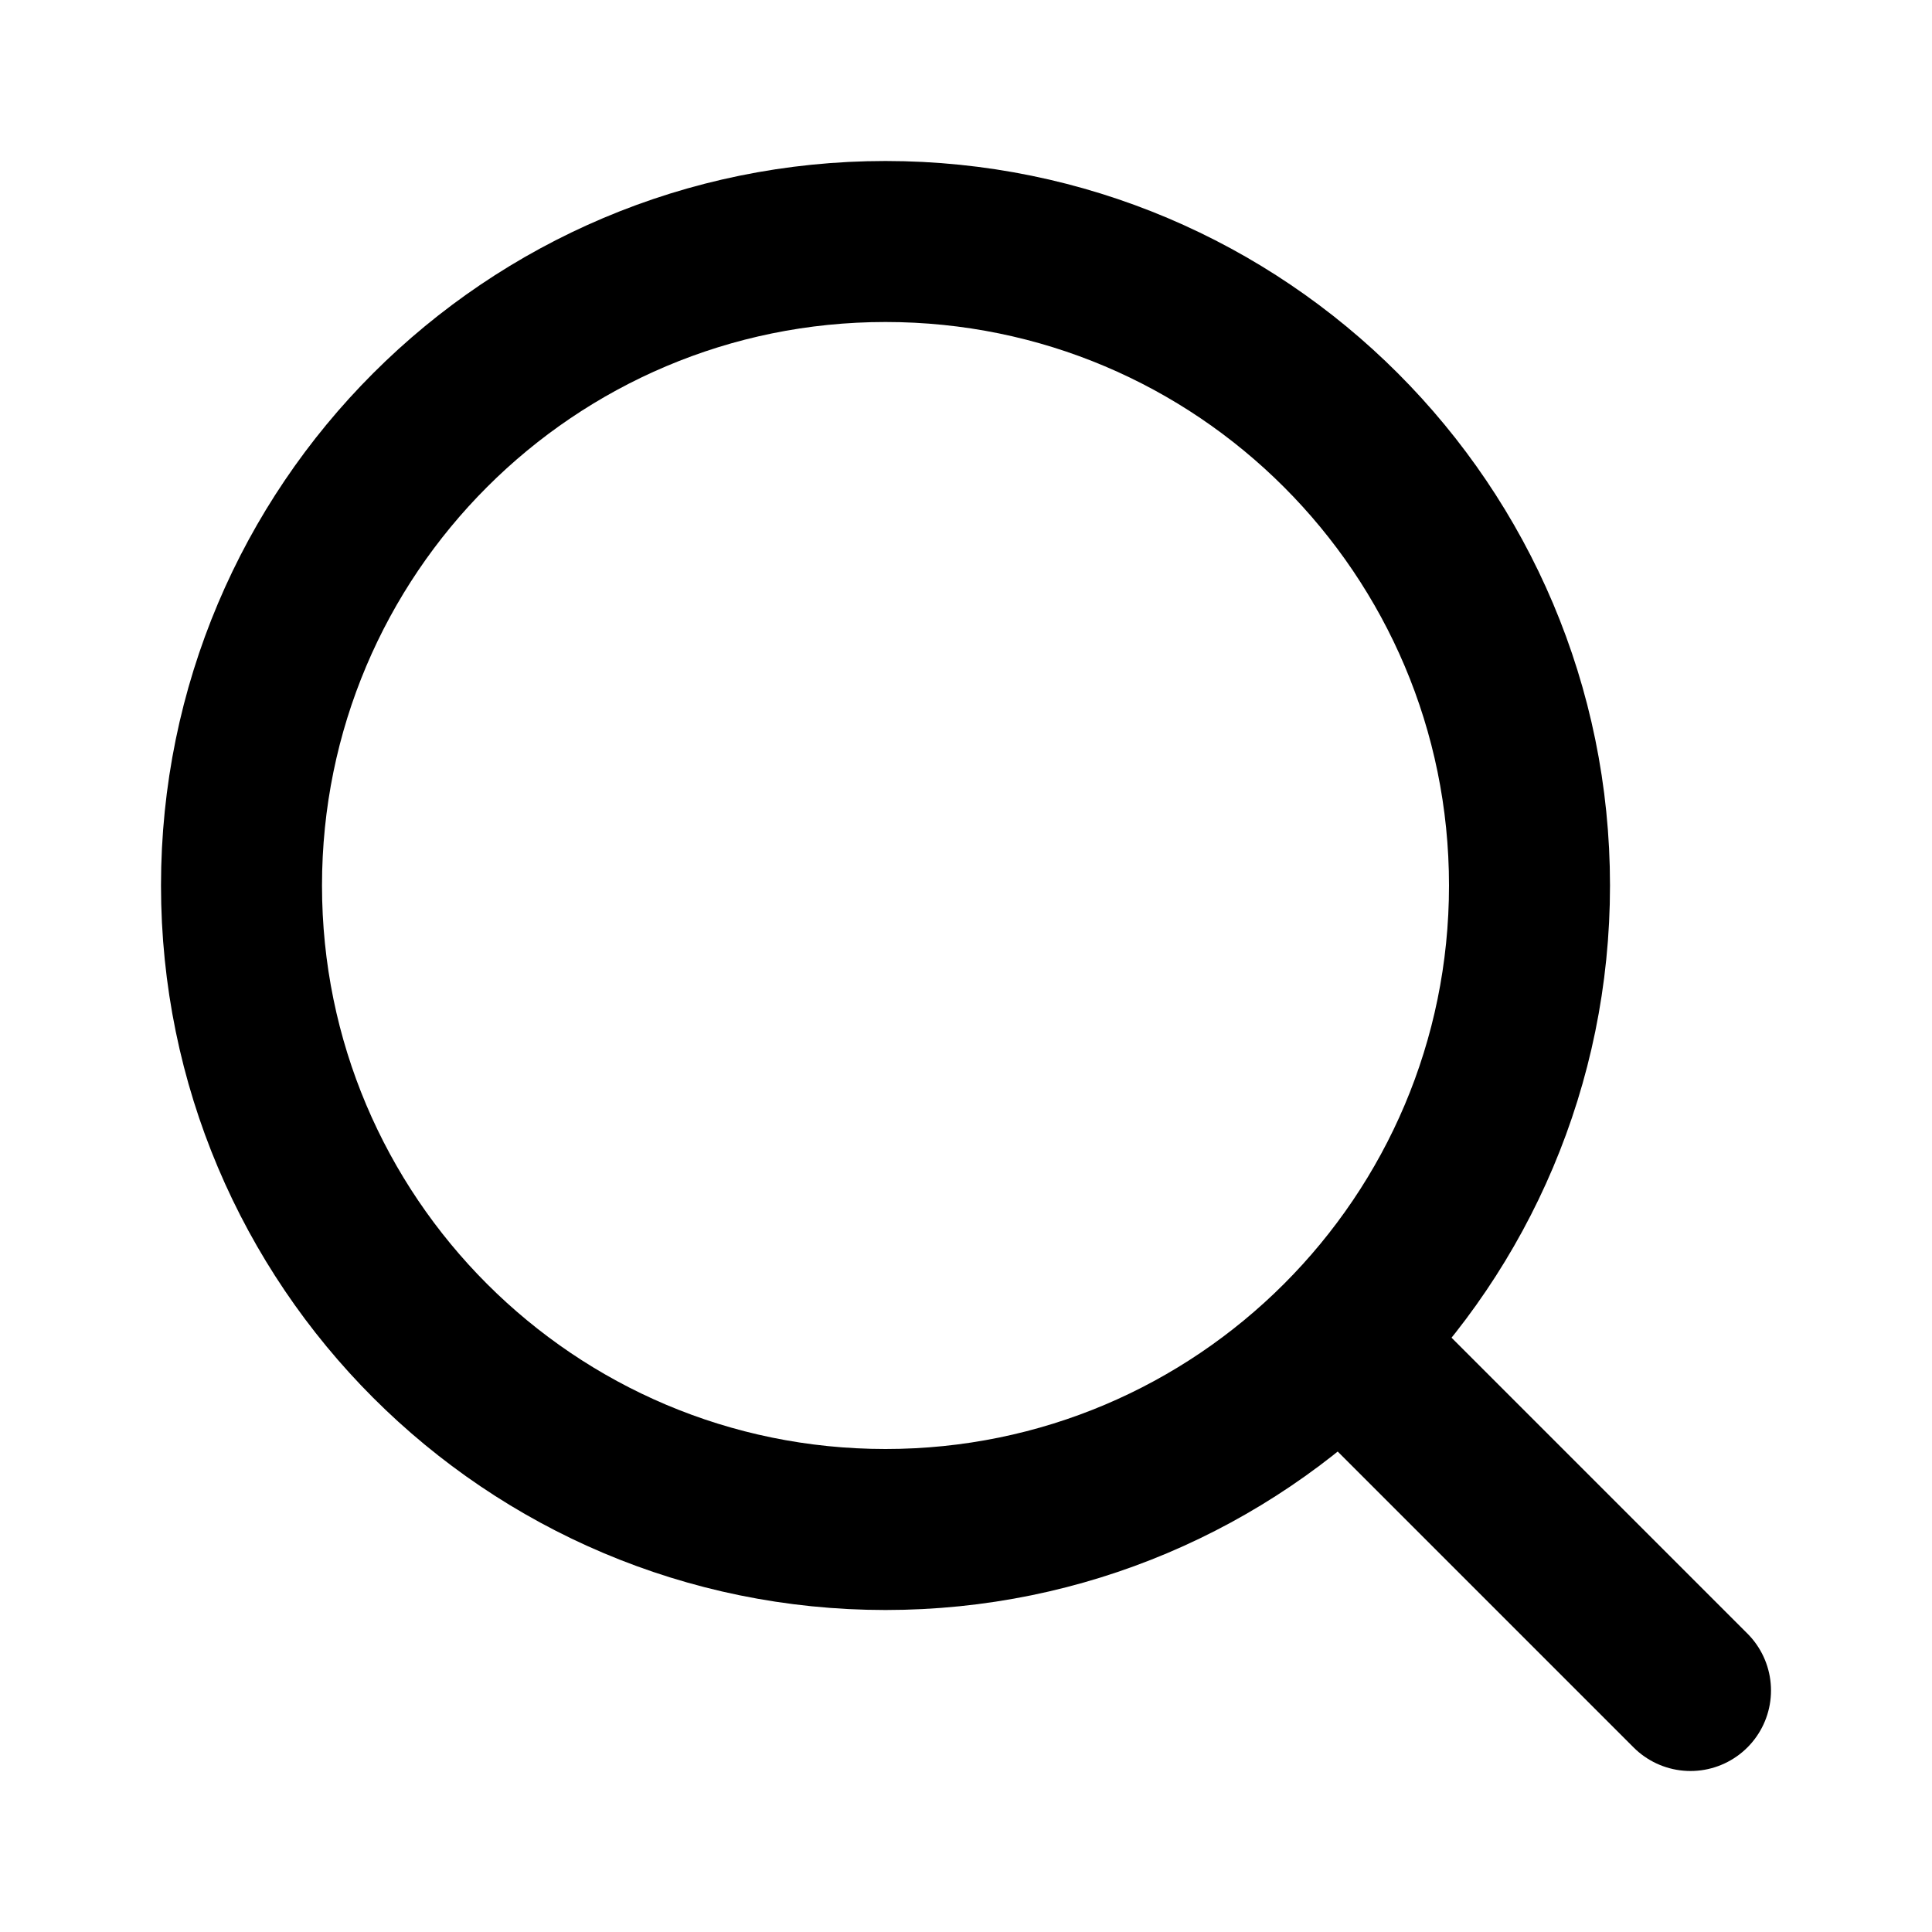
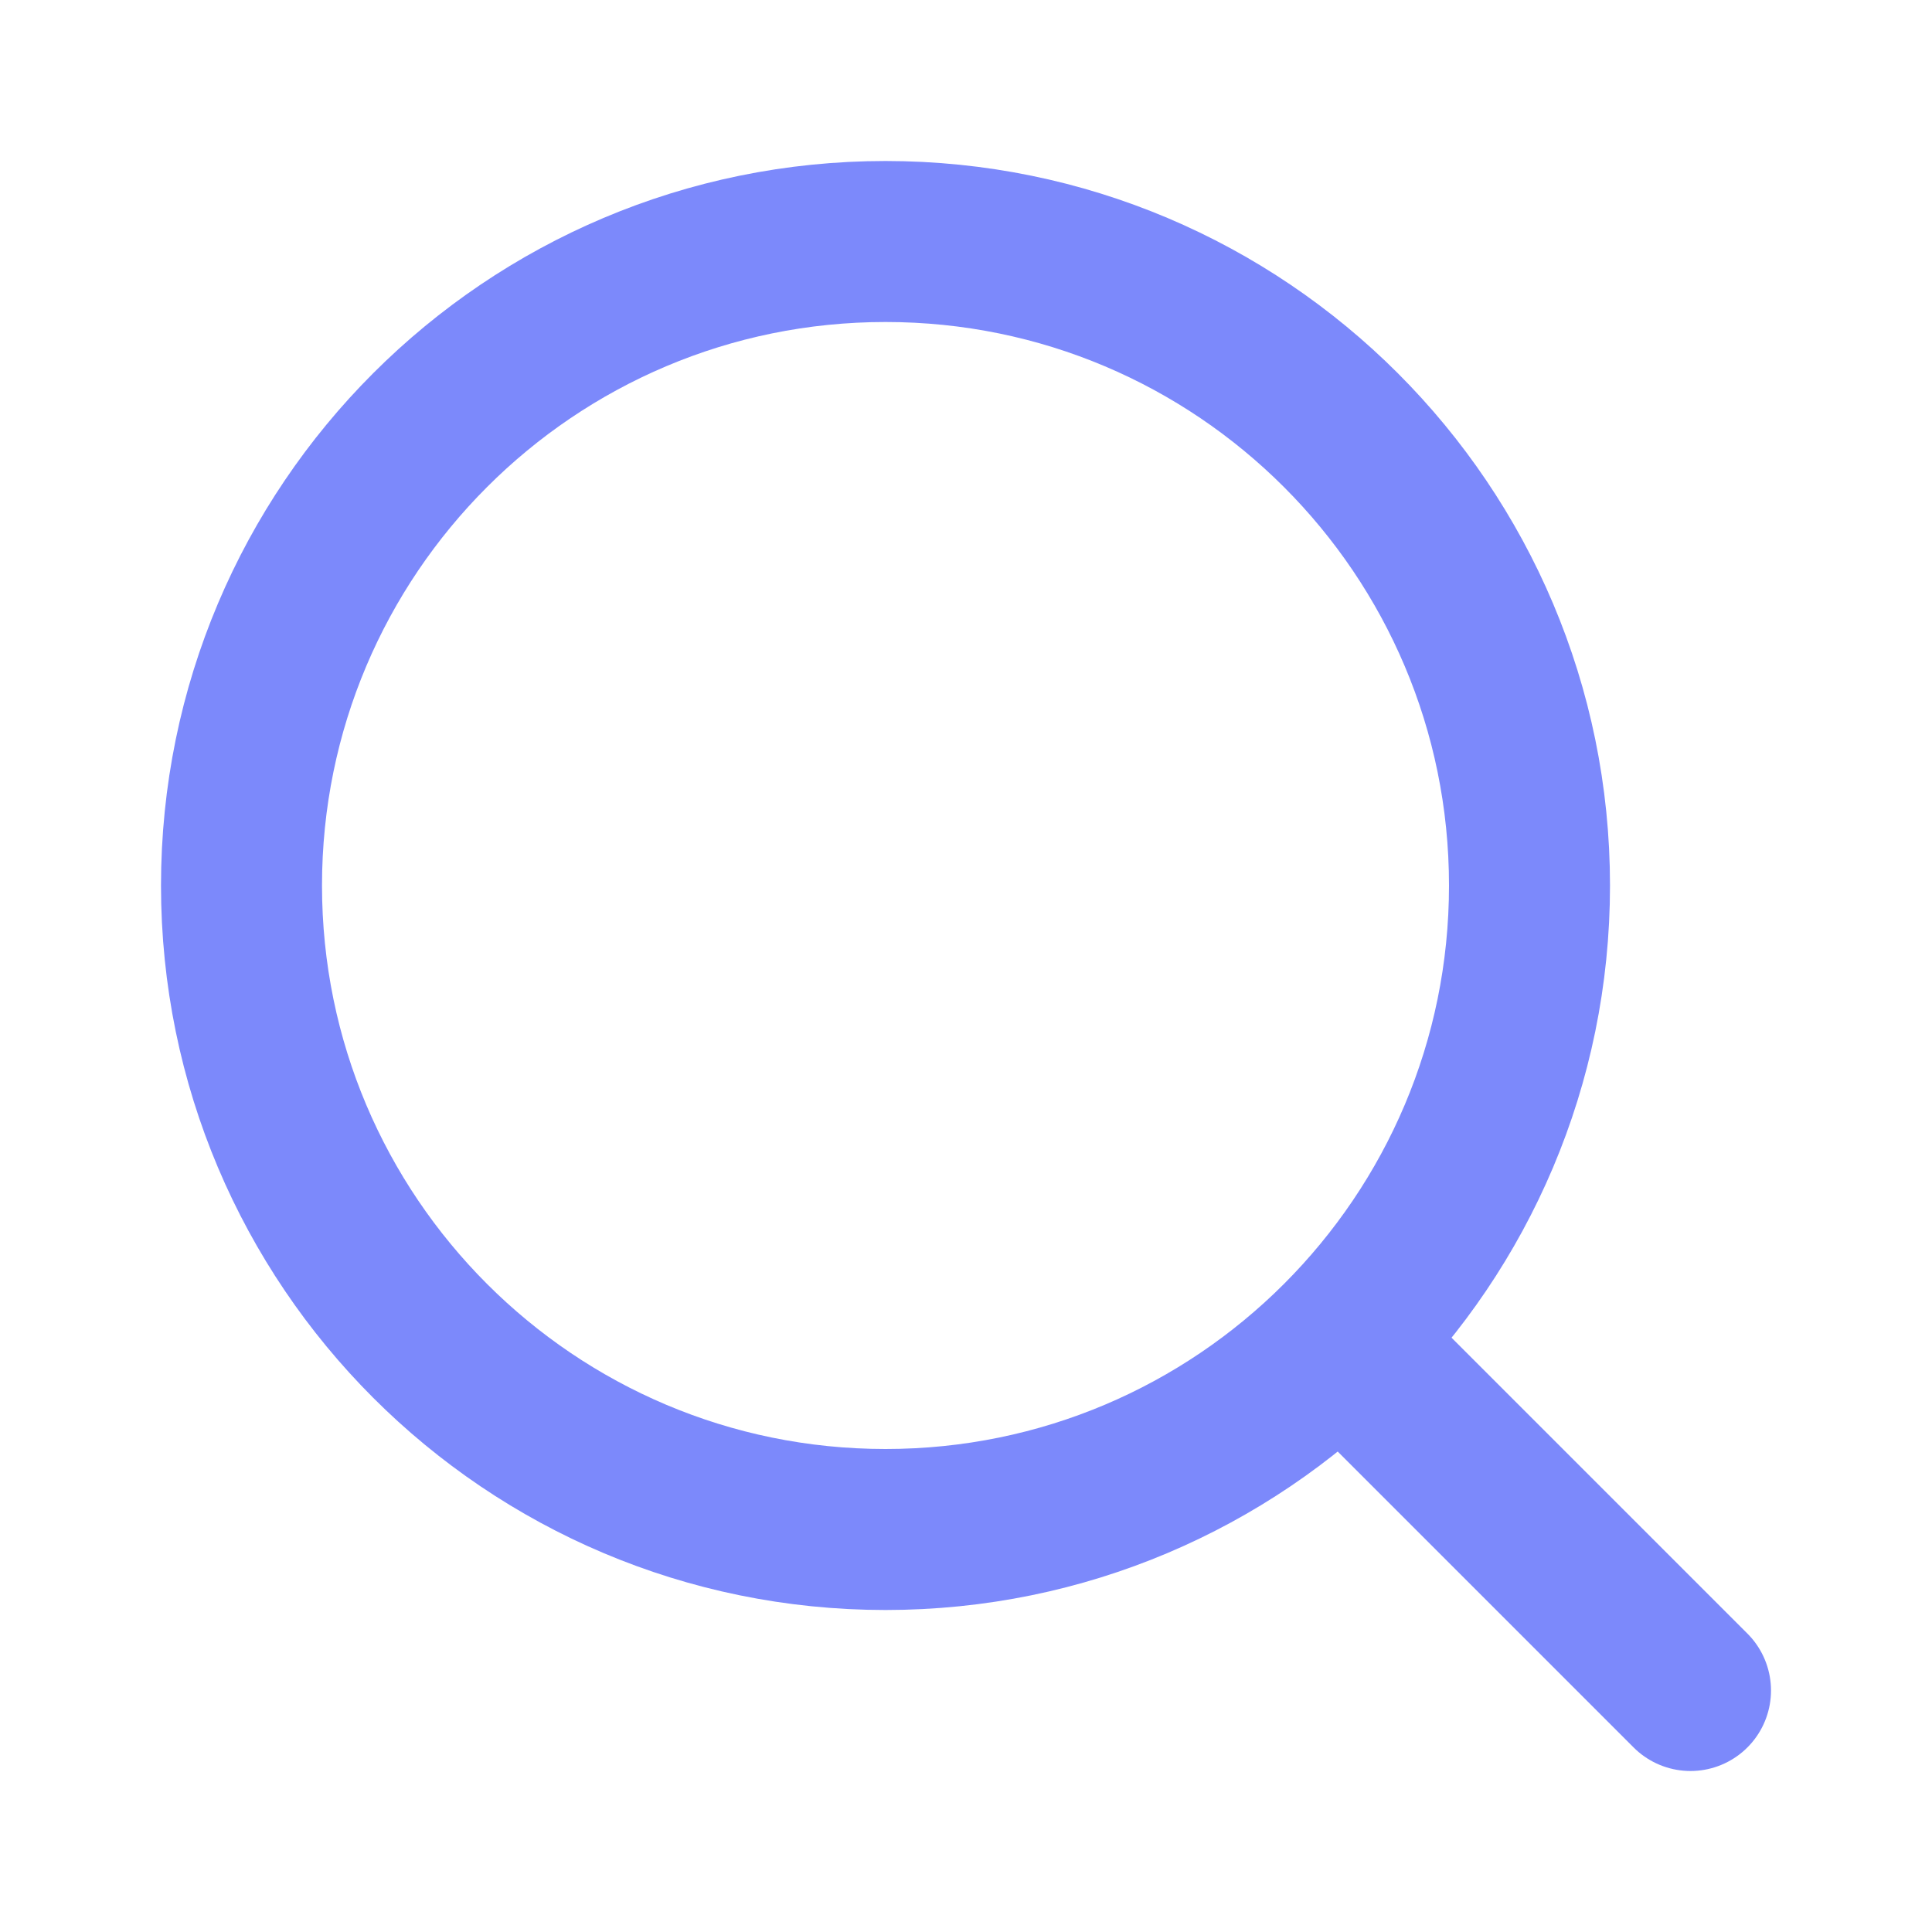
- <svg xmlns="http://www.w3.org/2000/svg" width="24" height="24" viewBox="0 0 24 24" fill="none" stroke="currentColor" stroke-width="2" stroke-linecap="round" stroke-linejoin="round" class="lucide lucide-search">
+ <svg xmlns="http://www.w3.org/2000/svg" width="24" height="24" viewBox="0 0 24 24" fill="none" stroke="#7C89FB" stroke-width="2" stroke-linecap="round" stroke-linejoin="round" class="lucide lucide-search">
  <circle cx="11" cy="11" r="8" />
  <path d="m21 21-4.3-4.3" />
</svg>
